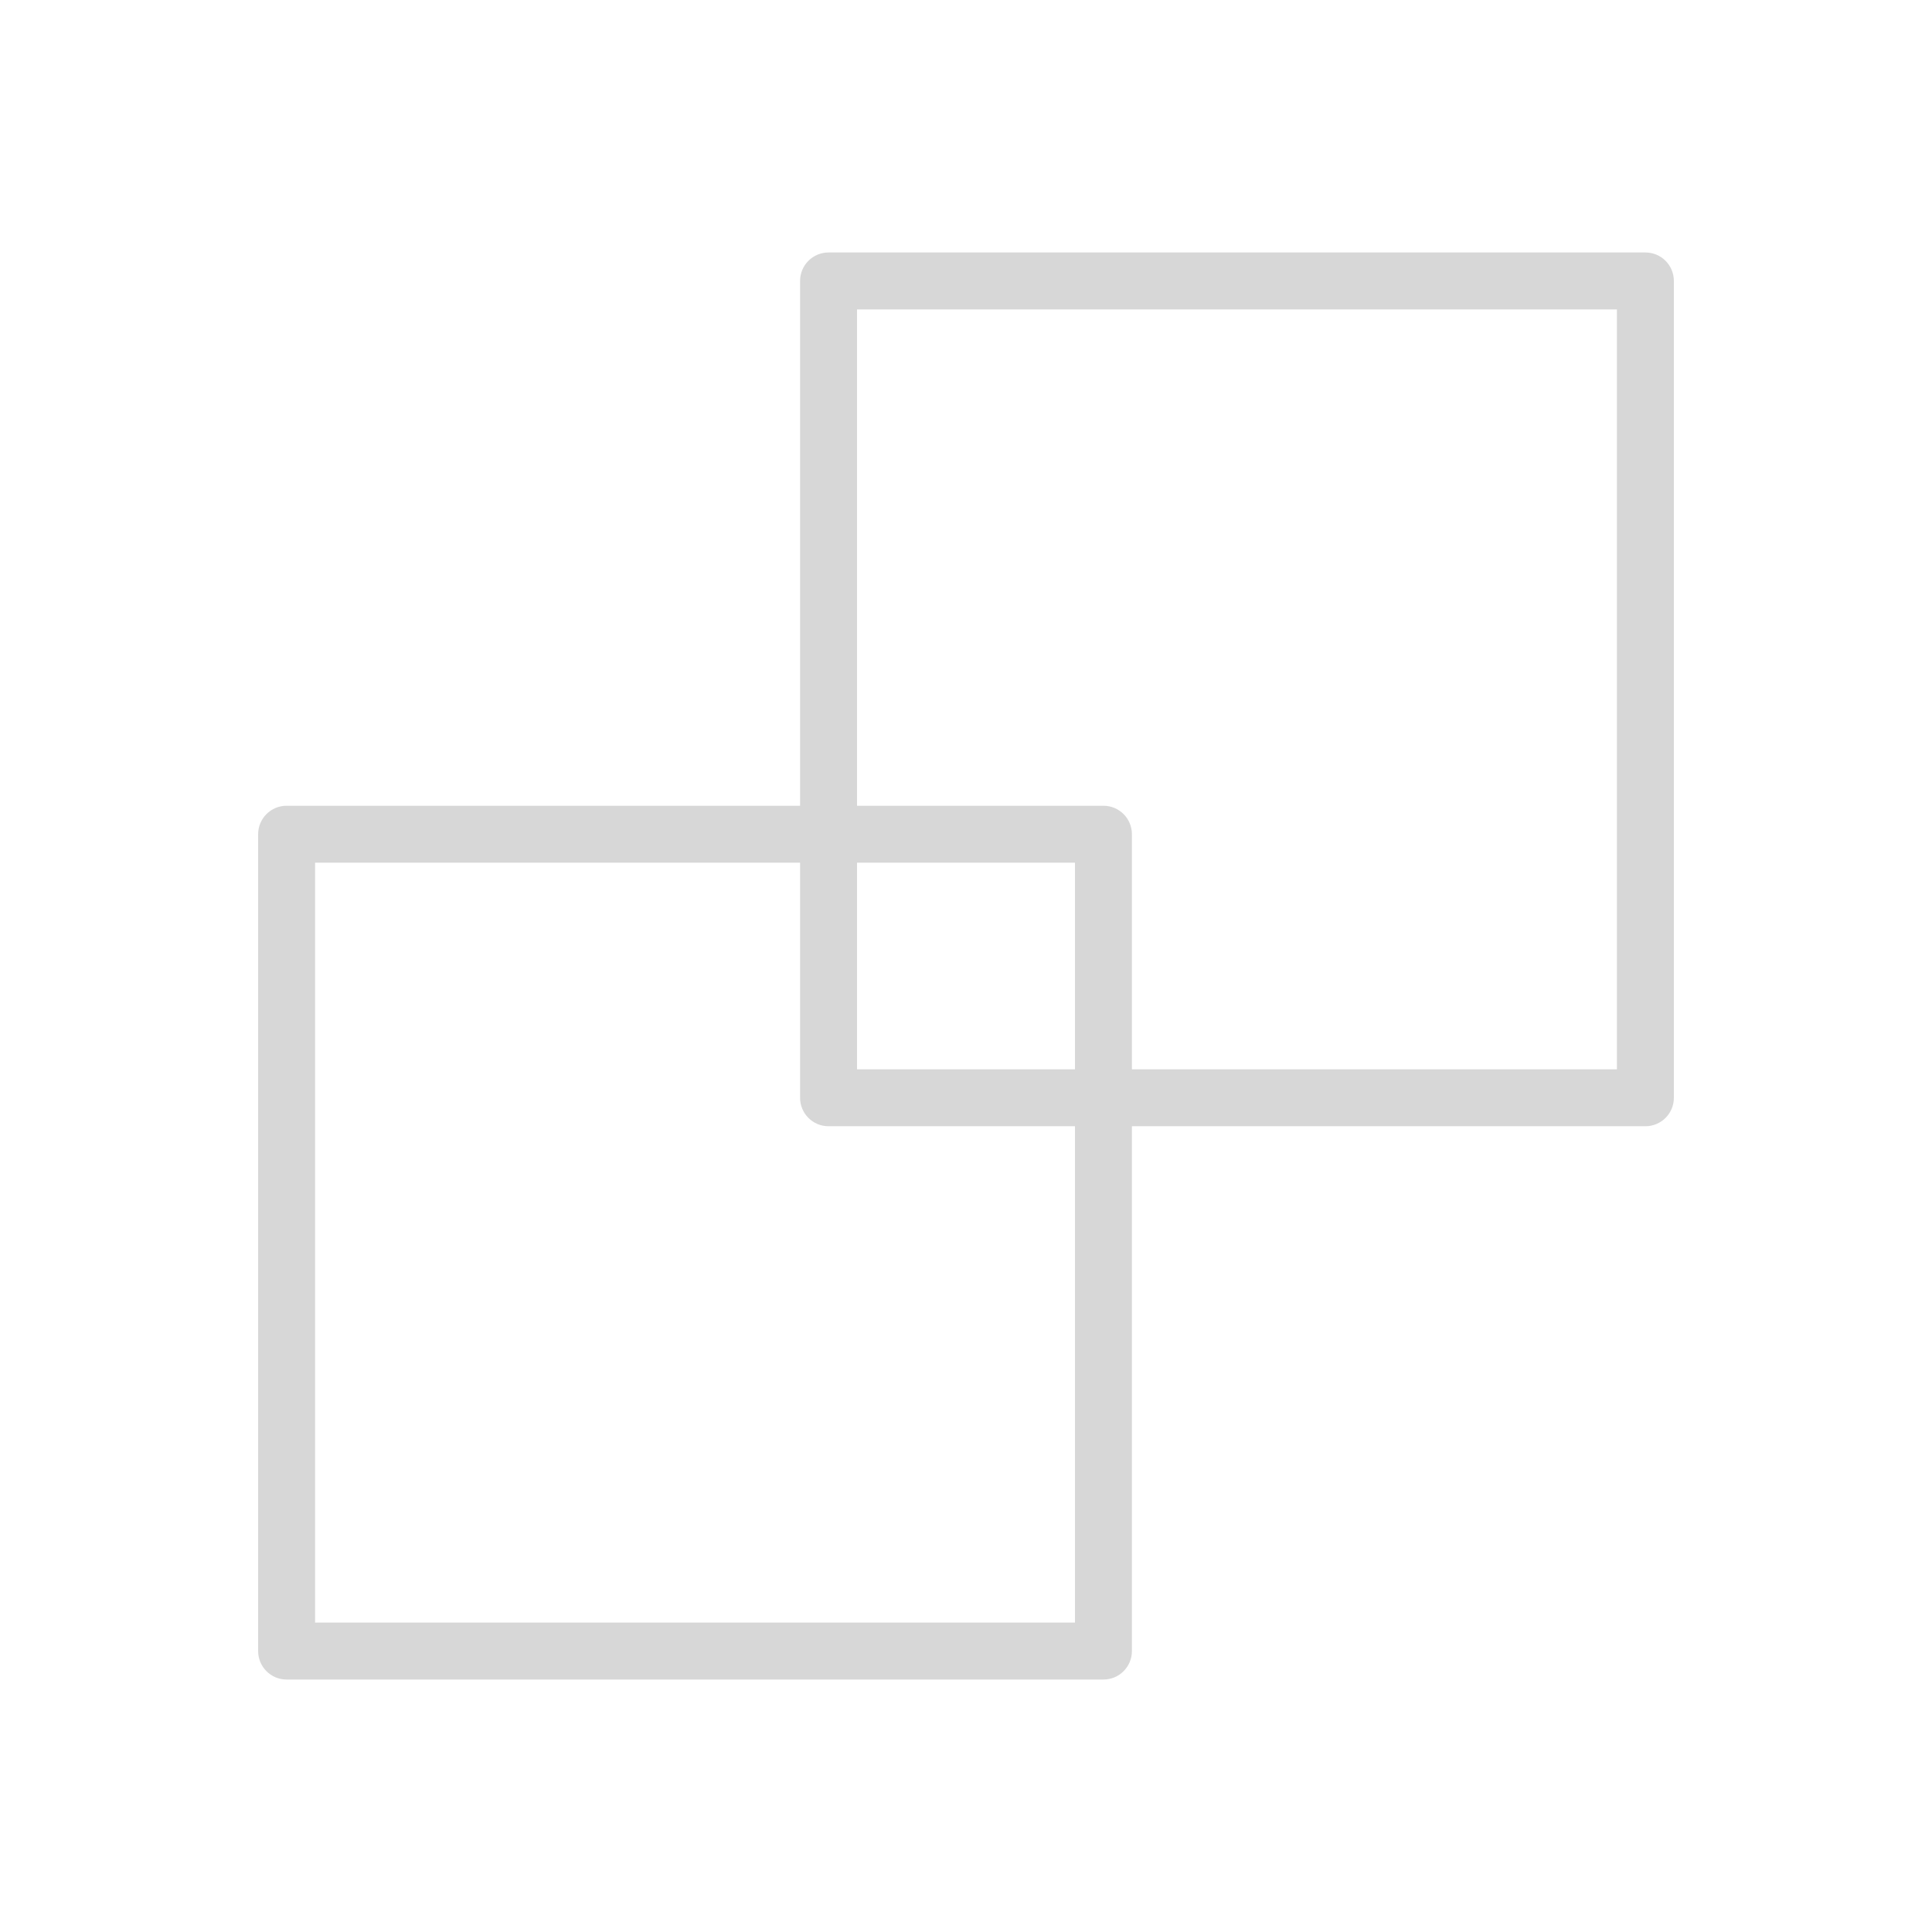
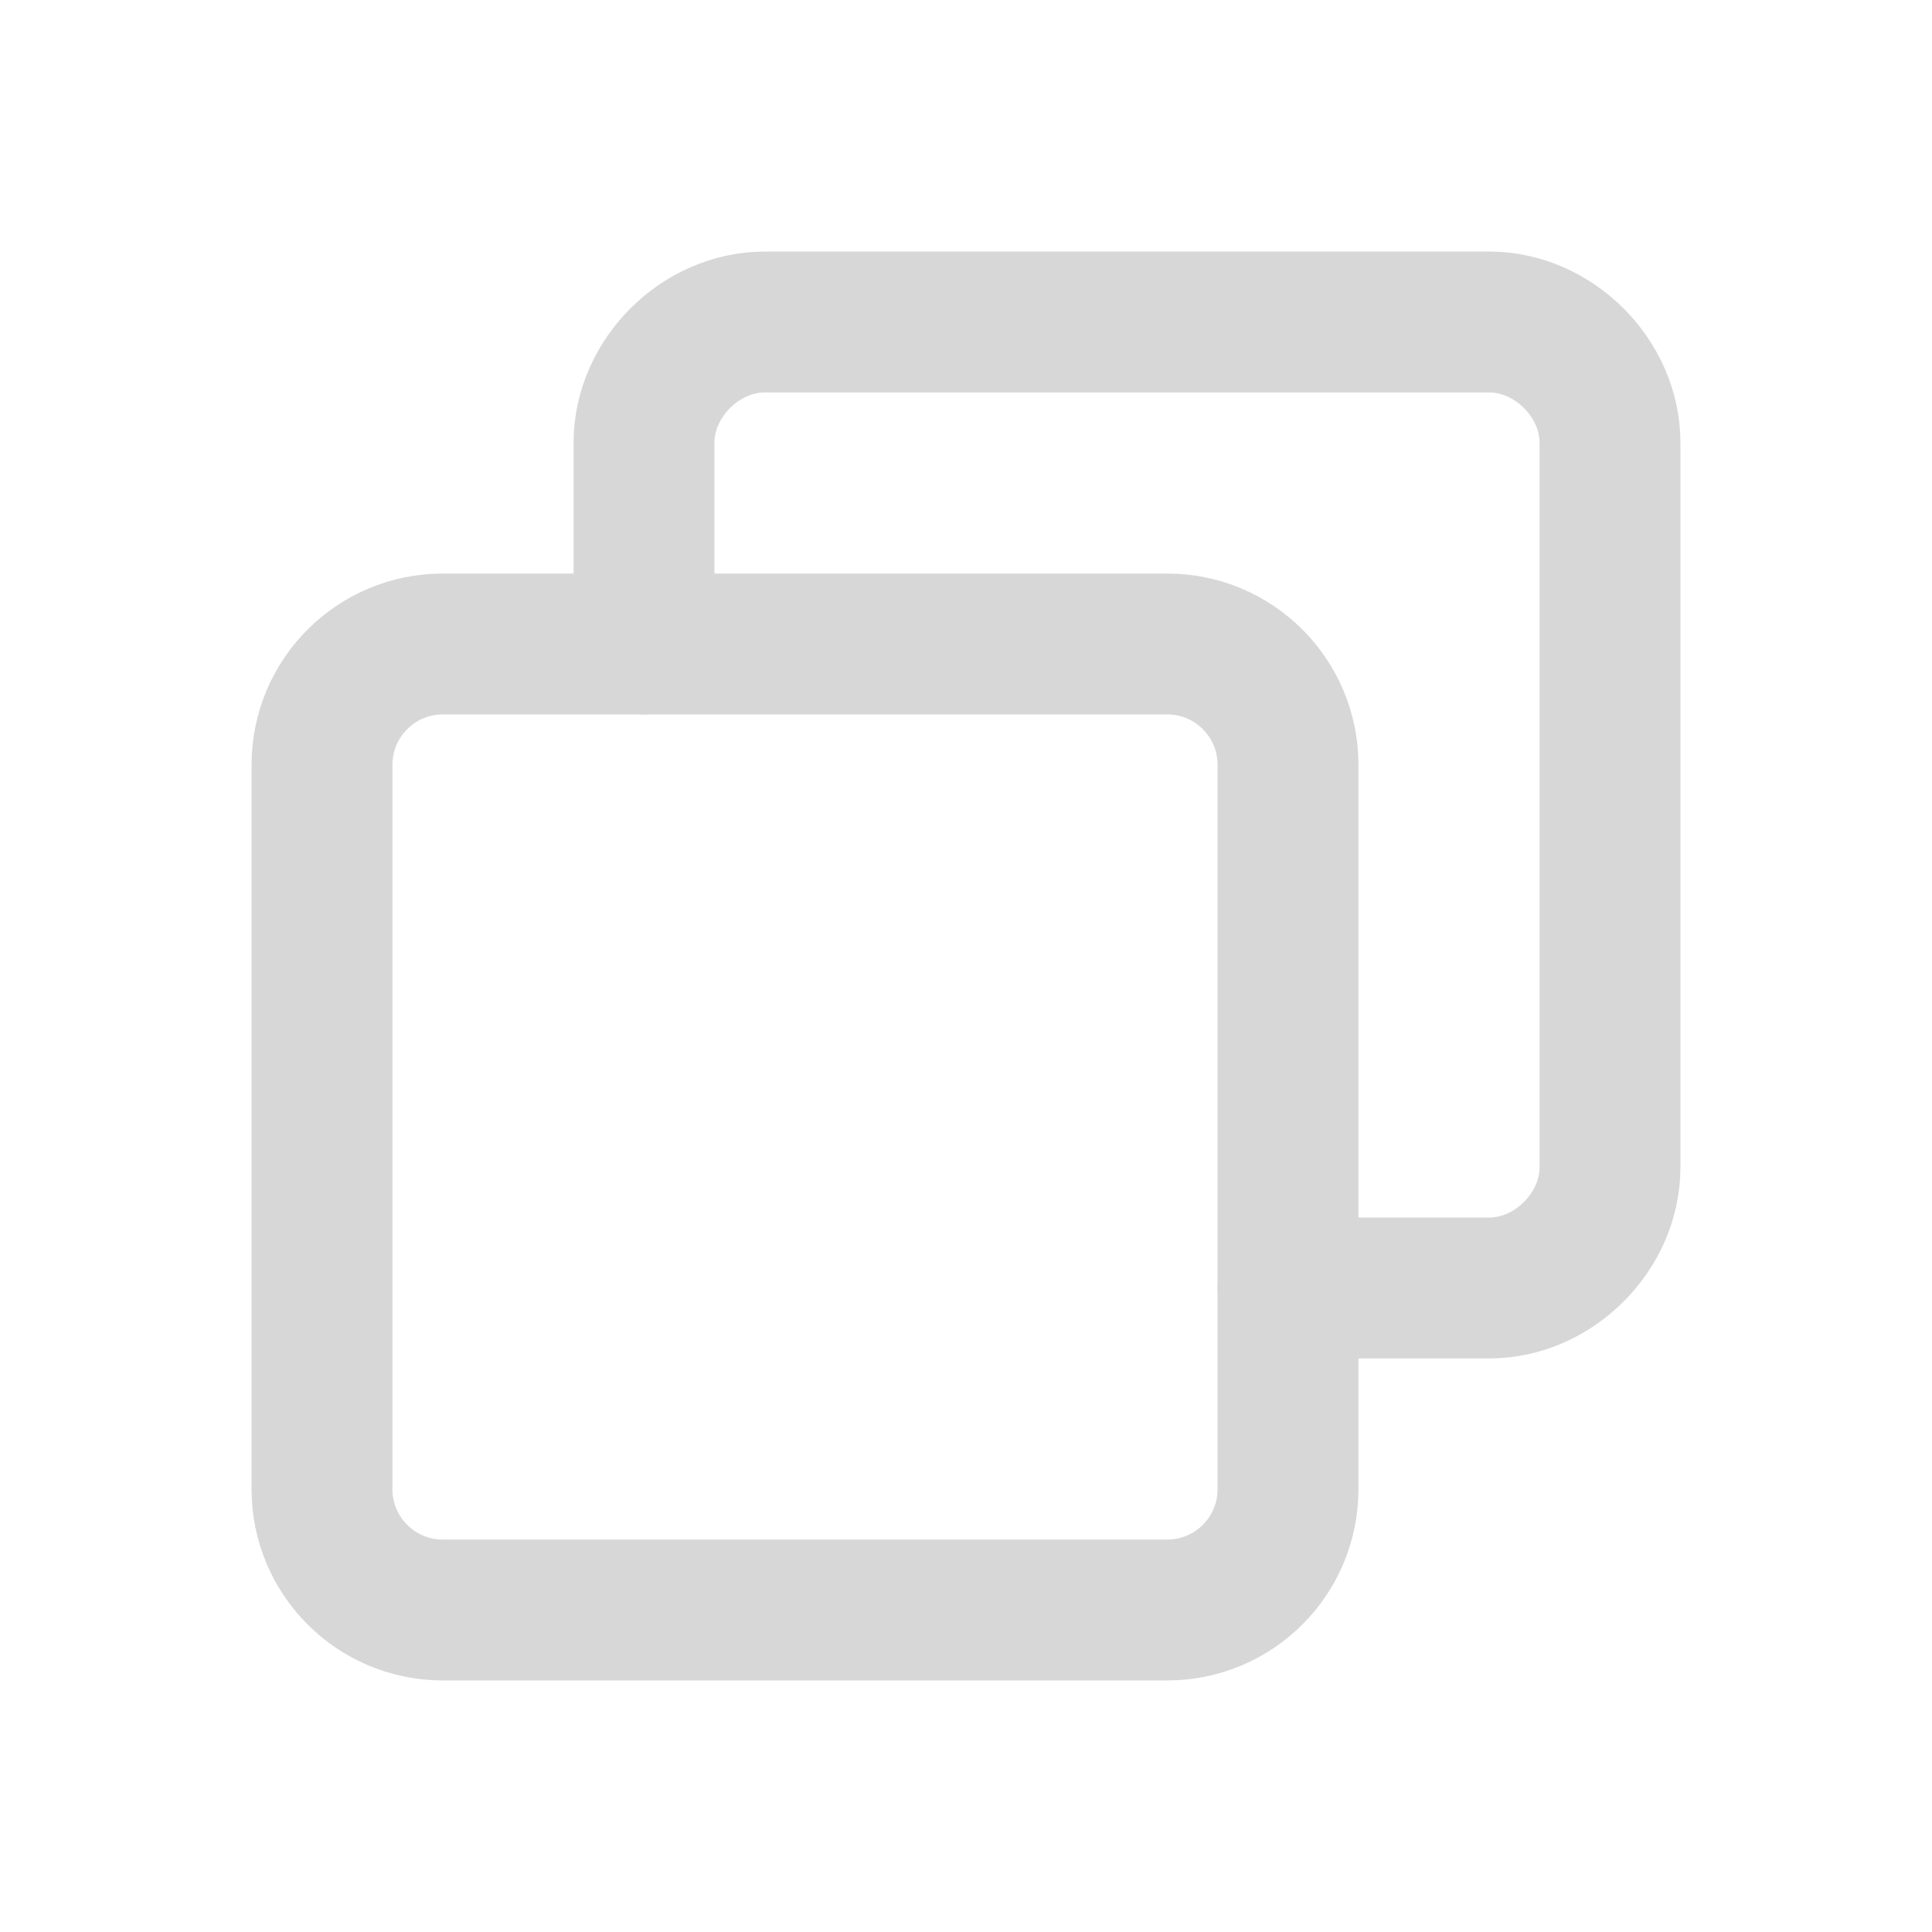
- <svg xmlns="http://www.w3.org/2000/svg" xmlns:ns1="http://schemas.microsoft.com/visio/2003/SVGExtensions/" width="512" height="512" viewBox="0 0 384 384" xml:space="preserve" class="st2" version="1.1" id="svg21" style="font-size:12px;overflow:visible;color-interpolation-filters:sRGB;fill:none;fill-rule:evenodd;stroke-linecap:square;stroke-miterlimit:3">
-   <defs id="defs25" />
-   <ns1:documentProperties ns1:langID="2052" ns1:viewMarkup="false" />
-   <style type="text/css" id="style2">
- 	
- 		.st1 {fill:#d7d7d7;stroke:none;stroke-linecap:butt;stroke-width:0.759}
- 		.st2 {fill:none;fill-rule:evenodd;font-size:12px;overflow:visible;stroke-linecap:square;stroke-miterlimit:3}
- 	
- 	</style>
-   <g ns1:mID="0" ns1:index="1" ns1:groupContext="foregroundPage" id="g19" transform="translate(-2.146535,0.843915)">
-     <ns1:pageProperties ns1:drawingScale="0.0393701" ns1:pageScale="0.0393701" ns1:drawingUnits="24" ns1:shadowOffsetX="9" ns1:shadowOffsetY="-9" />
-     <g id="group445-1" ns1:mID="445" ns1:groupContext="group">
-       <g id="shape446-2" ns1:mID="446" ns1:groupContext="shape" transform="translate(53.4533,-51.0236)">
-         <path d="M 168.01,384 H 5.66 C 2.53,384 0,381.47 0,378.34 V 215.99 c 0,-3.13 2.53,-5.66 5.66,-5.66 h 162.35 c 3.13,0 5.66,2.53 5.66,5.66 v 162.35 c 0,3.13 -2.53,5.66 -5.66,5.66 z M 11.32,372.68 H 162.35 V 221.65 H 11.32 Z" class="st1" id="path10" style="fill:#d7d7d7;stroke:none;stroke-width:0.759;stroke-linecap:butt" />
-       </g>
-       <g id="shape447-4" ns1:mID="447" ns1:groupContext="shape" transform="translate(161.17,-160.994)">
-         <path d="M 168.01,384 H 5.66 C 2.53,384 0,381.47 0,378.34 V 215.99 c 0,-3.13 2.53,-5.66 5.66,-5.66 h 162.35 c 3.13,0 5.66,2.53 5.66,5.66 v 162.35 c 0,3.13 -2.53,5.66 -5.66,5.66 z M 11.32,372.68 H 162.35 V 221.65 H 11.32 Z" class="st1" id="path15" style="fill:#d7d7d7;stroke:none;stroke-width:0.759;stroke-linecap:butt" />
-       </g>
-     </g>
-   </g>
+ <svg xmlns="http://www.w3.org/2000/svg" width="24" height="24" viewBox="0 0 24 24" fill="none" stroke-width="1.75" stroke-linecap="round" stroke-linejoin="round">
+   <rect x="4" y="8" width="12" height="12" rx="1.5" stroke="#D7D7D7" />
+   <path d="M8 8 V5.5 C8 4.7 8.7 4 9.5 4 H18.5 C19.3 4 20 4.7 20 5.5 V14.5 C20 15.3 19.3 16 18.5 16 H16" stroke="#D7D7D7" />
</svg>
